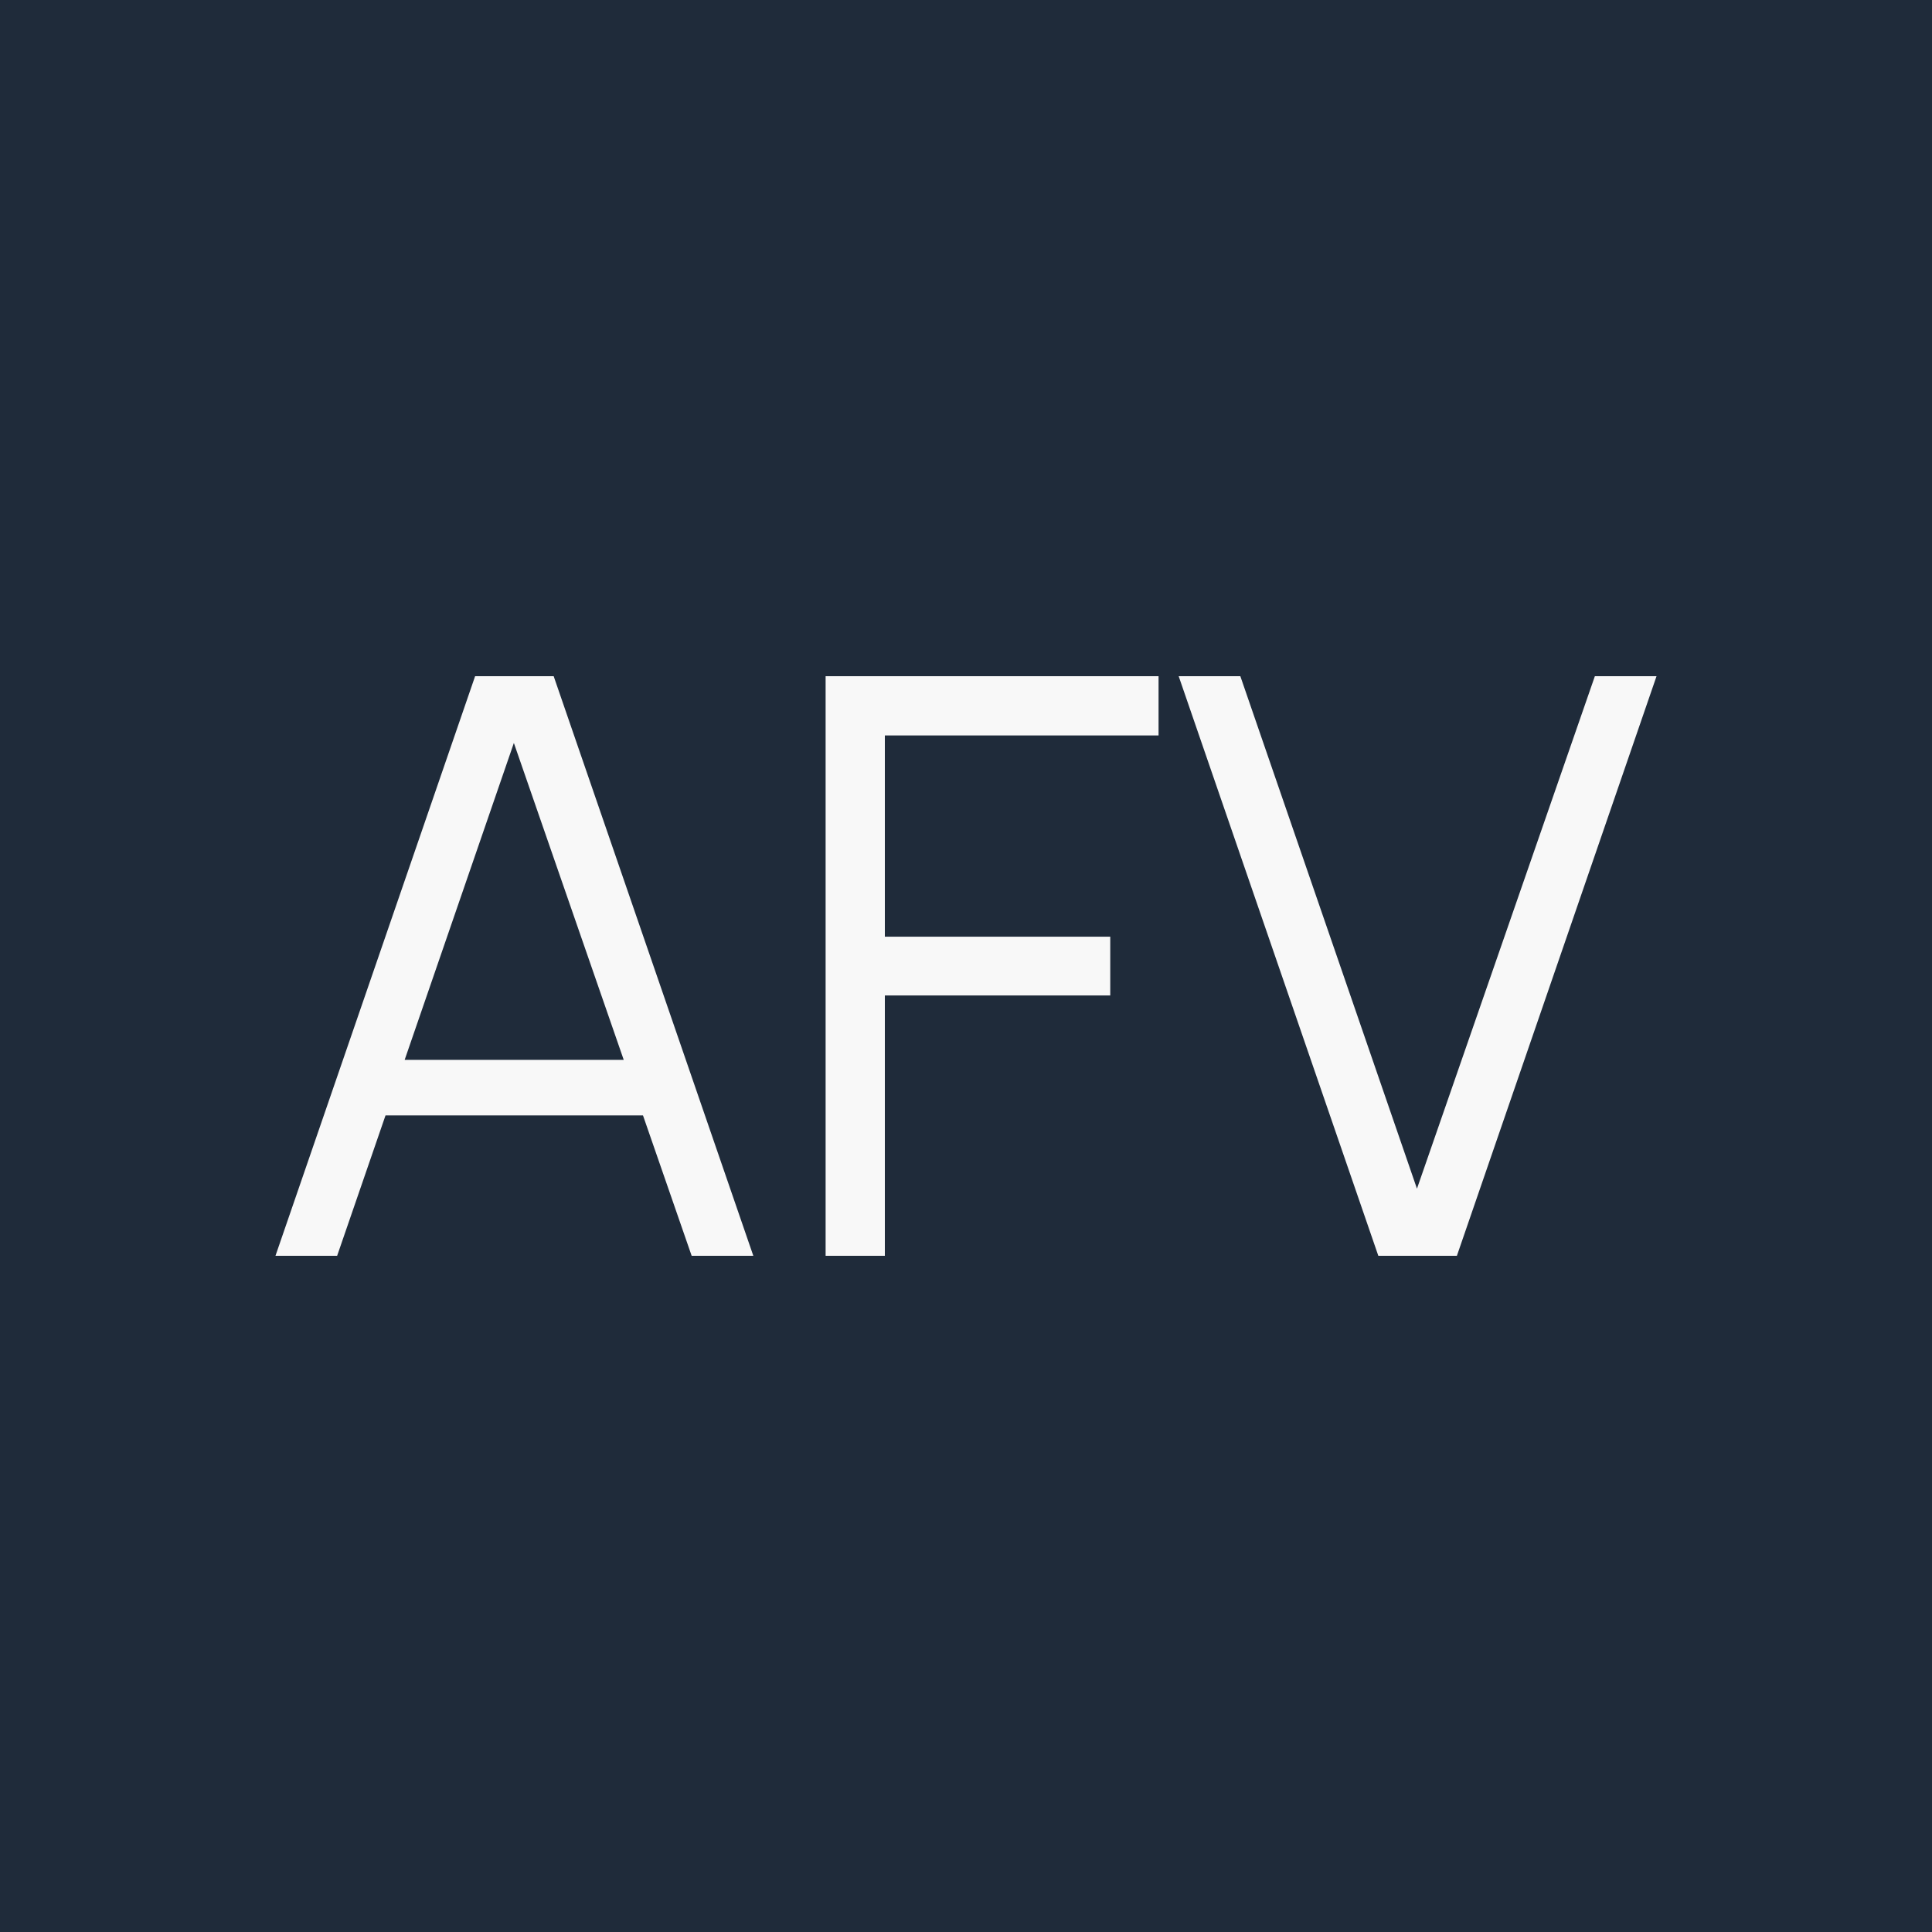
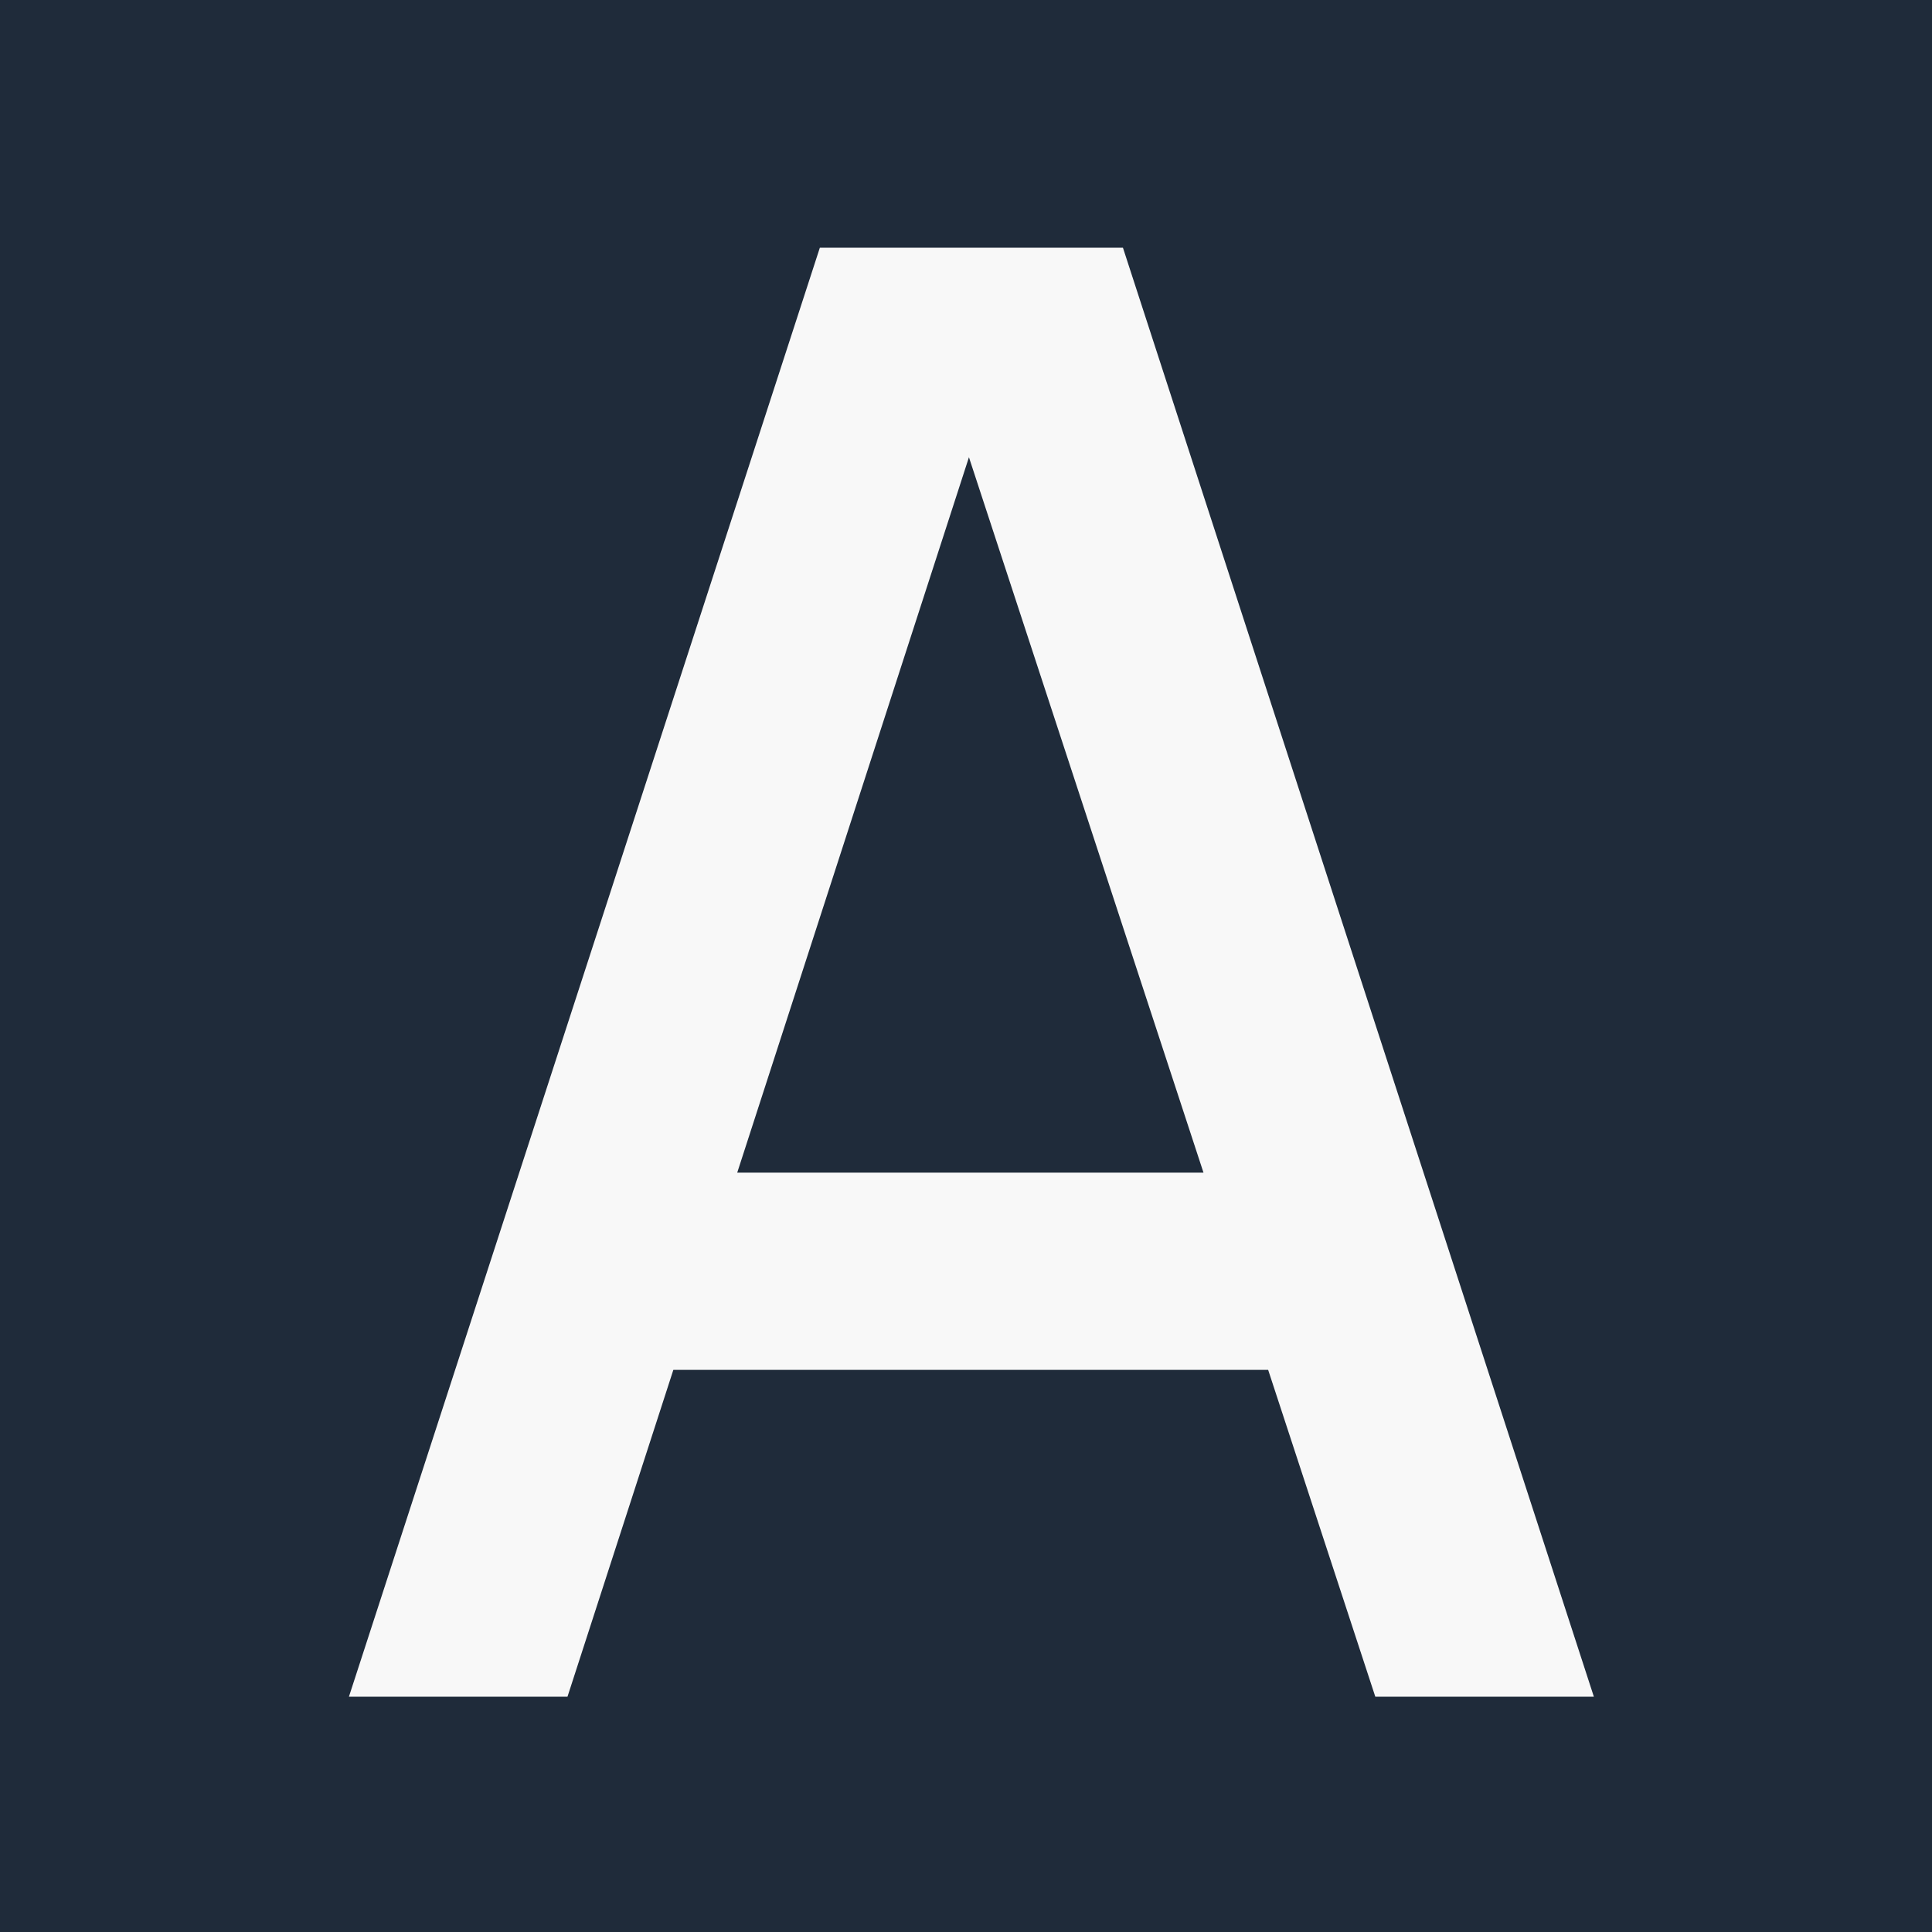
<svg xmlns="http://www.w3.org/2000/svg" width="120" height="120">
  <g>
-     <rect x="-1" y="-1" id="svg_5" height="122" width="122" stroke-width="0" stroke="#000" fill="#1f2b3a" />
+     <rect fill="#1f2b3a" stroke="#000" stroke-width="0" width="122" height="122" id="svg_5" y="-1" x="-1" />
  </g>
  <g>
-     <g id="svg_8">
-       <svg fill="#f8f8f8" y="42" x="17.11" id="svg_2" height="36" width="85.78" data-asc="1.066" viewBox="0 17.3 85.78 36">
-         <g id="svg_3" fill="#000000">
-           <g id="svg_4">
-             <path fill="#f8f8f8" id="svg_6" d="m0,53.3l12.4,-36l4.88,0l12.4,36l-3.83,0l-11.77,-33.95l1.45,0l-11.7,33.95l-3.83,0m5.53,-8.72l0,-3.45l18.6,0l0,3.45l-18.6,0zm28.64,8.72l0,-36l20.68,0l0,3.68l-17,0l0,12.5l14,0l0,3.65l-14,0l0,16.17l-3.68,0zm34.33,0l-12.4,-36l3.83,0l10.97,31.83l11.05,-31.83l3.83,0l-12.4,36l-4.88,0z" />
+     <g id="svg_1" transform="matrix(2.5, 0, 0, 2.5, 0, 0)">
+       <svg fill="#f8f8f8" viewBox="0 17.3 30.93 36" data-asc="1.066" width="30.93" height="36" id="svg_7" x="8.669" y="6.154">
+         <g fill="#000000" id="svg_8">
+           <g id="svg_9">
+             <path fill="#f8f8f8" d="m0,53.3l11.7,-36l7.53,0l11.7,36l-5.43,0l-10.77,-32.85l1.34,0l-10.64,32.85l-5.43,0m6.08,-8.12l0,-4.9l18.8,0l0,4.9l-18.8,0z" id="svg_10" />
          </g>
        </g>
      </svg>
    </g>
  </g>
</svg>
